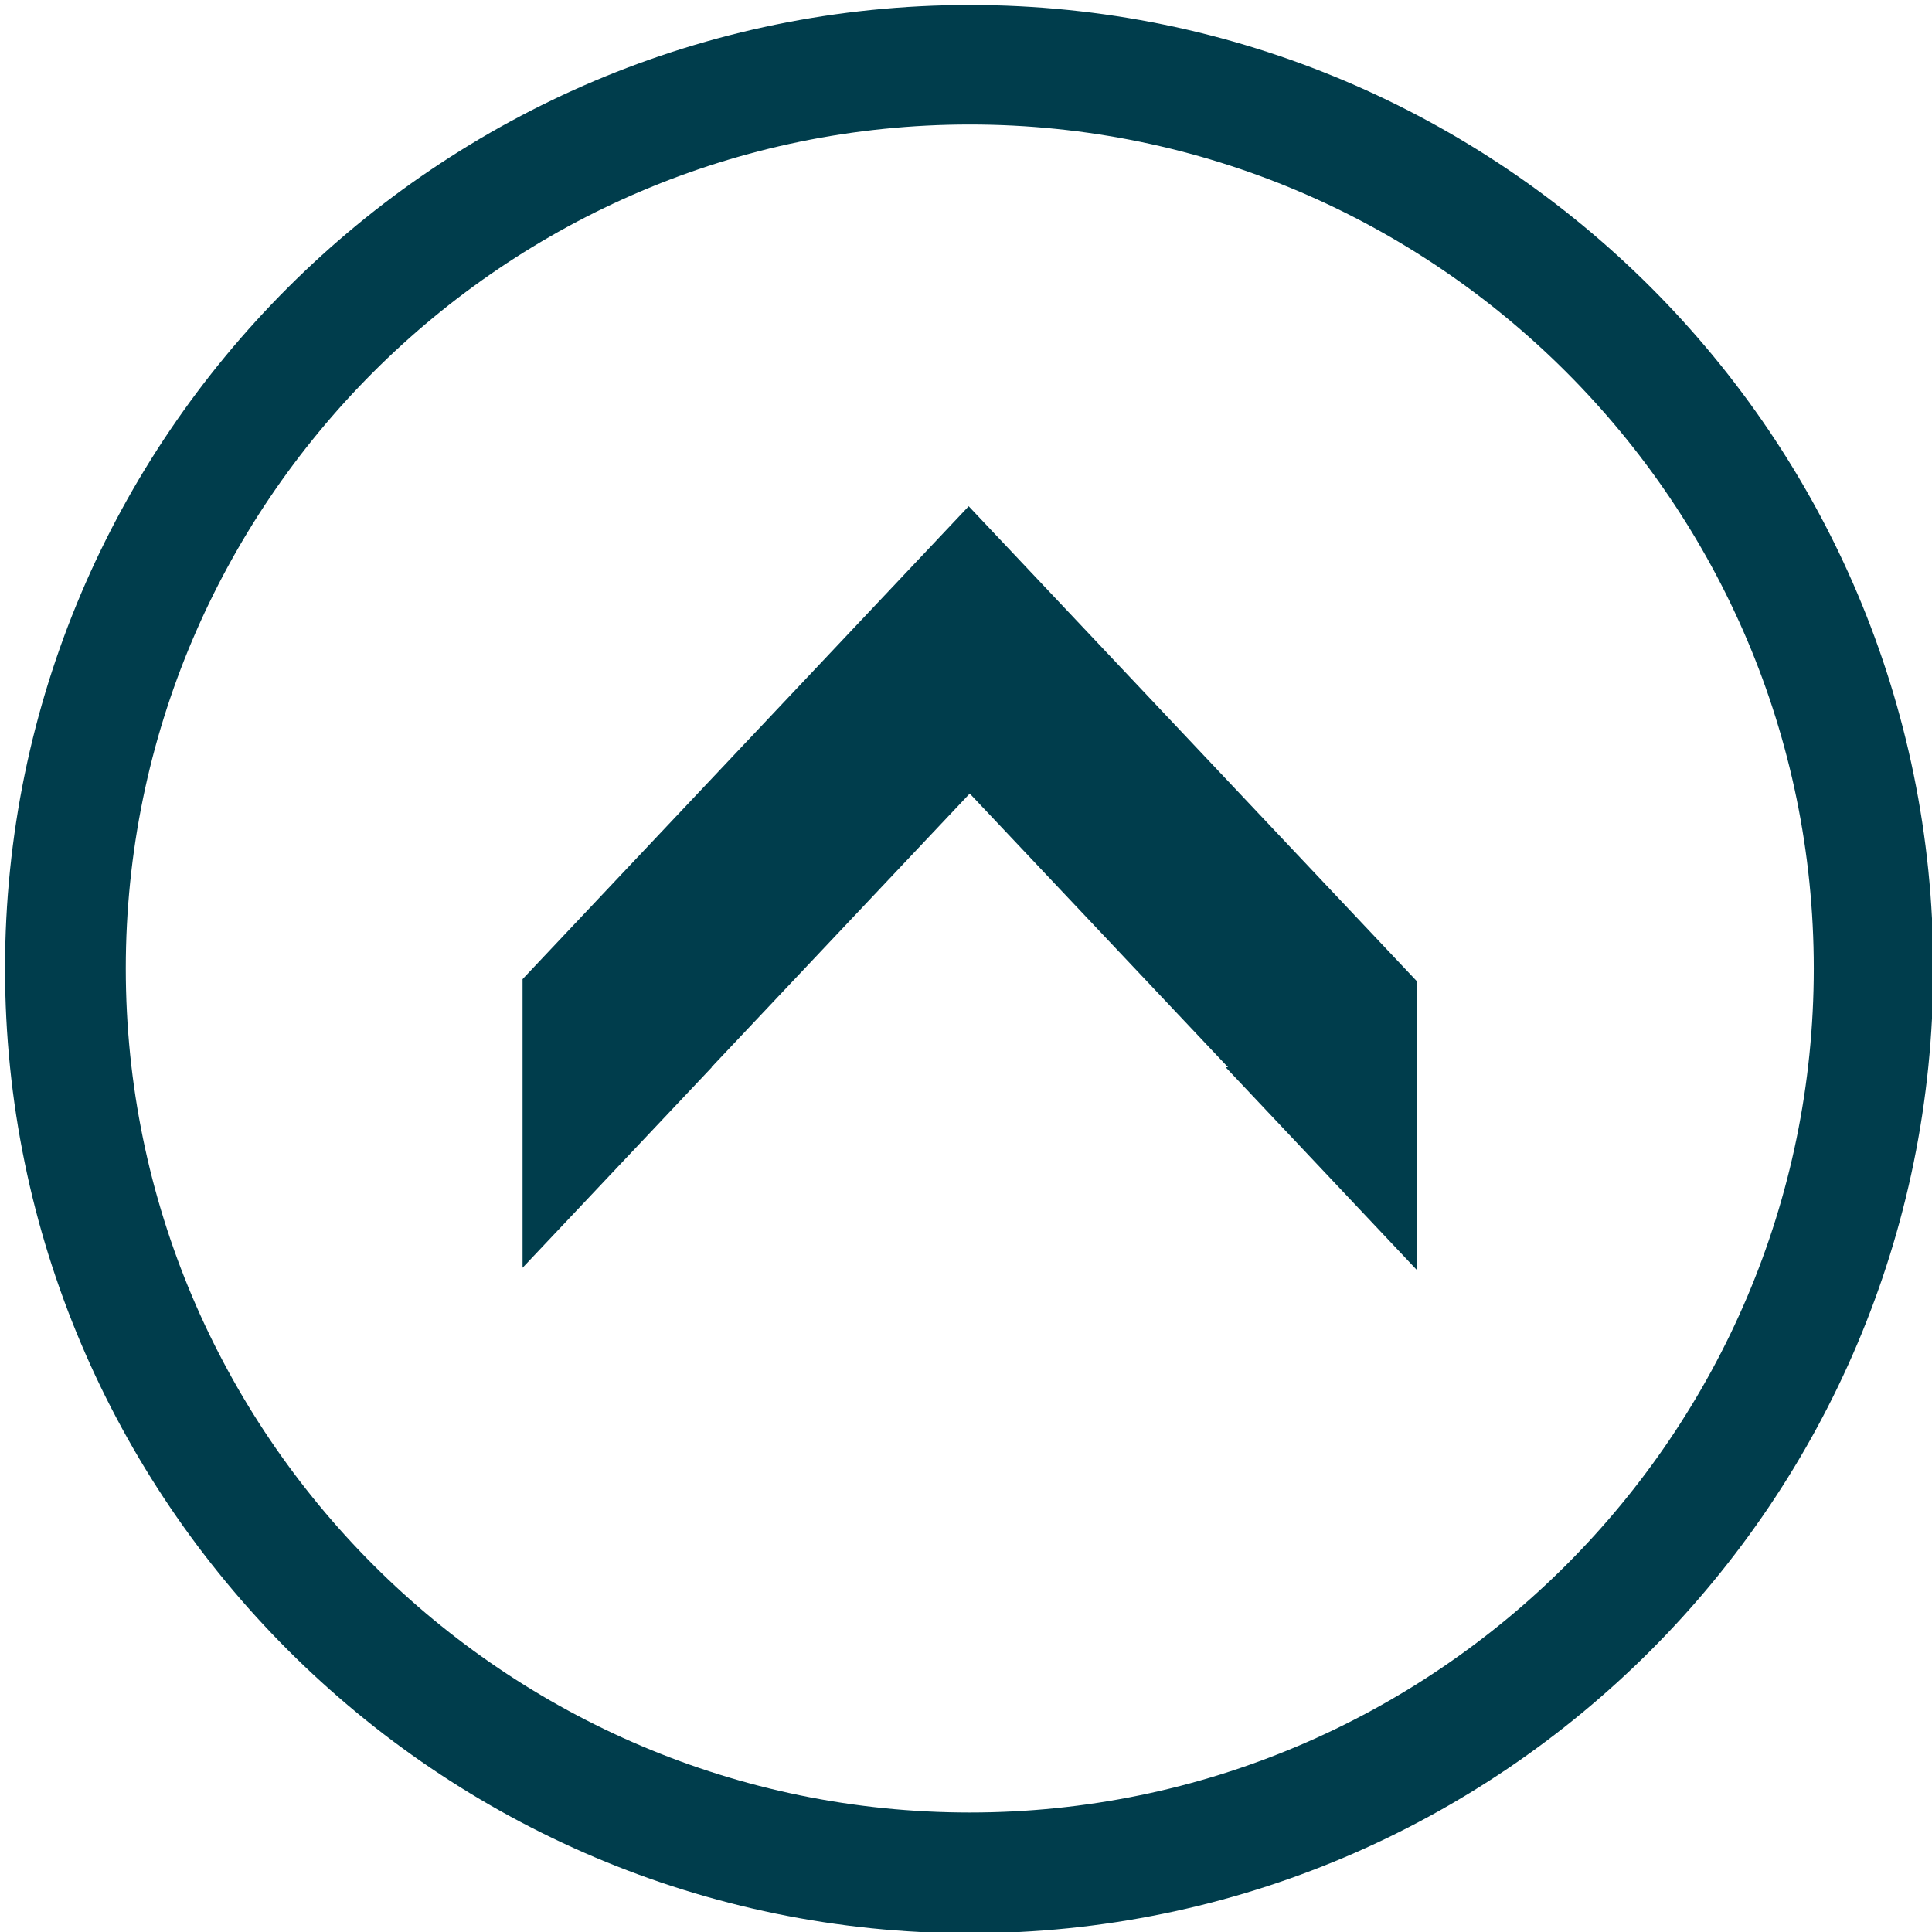
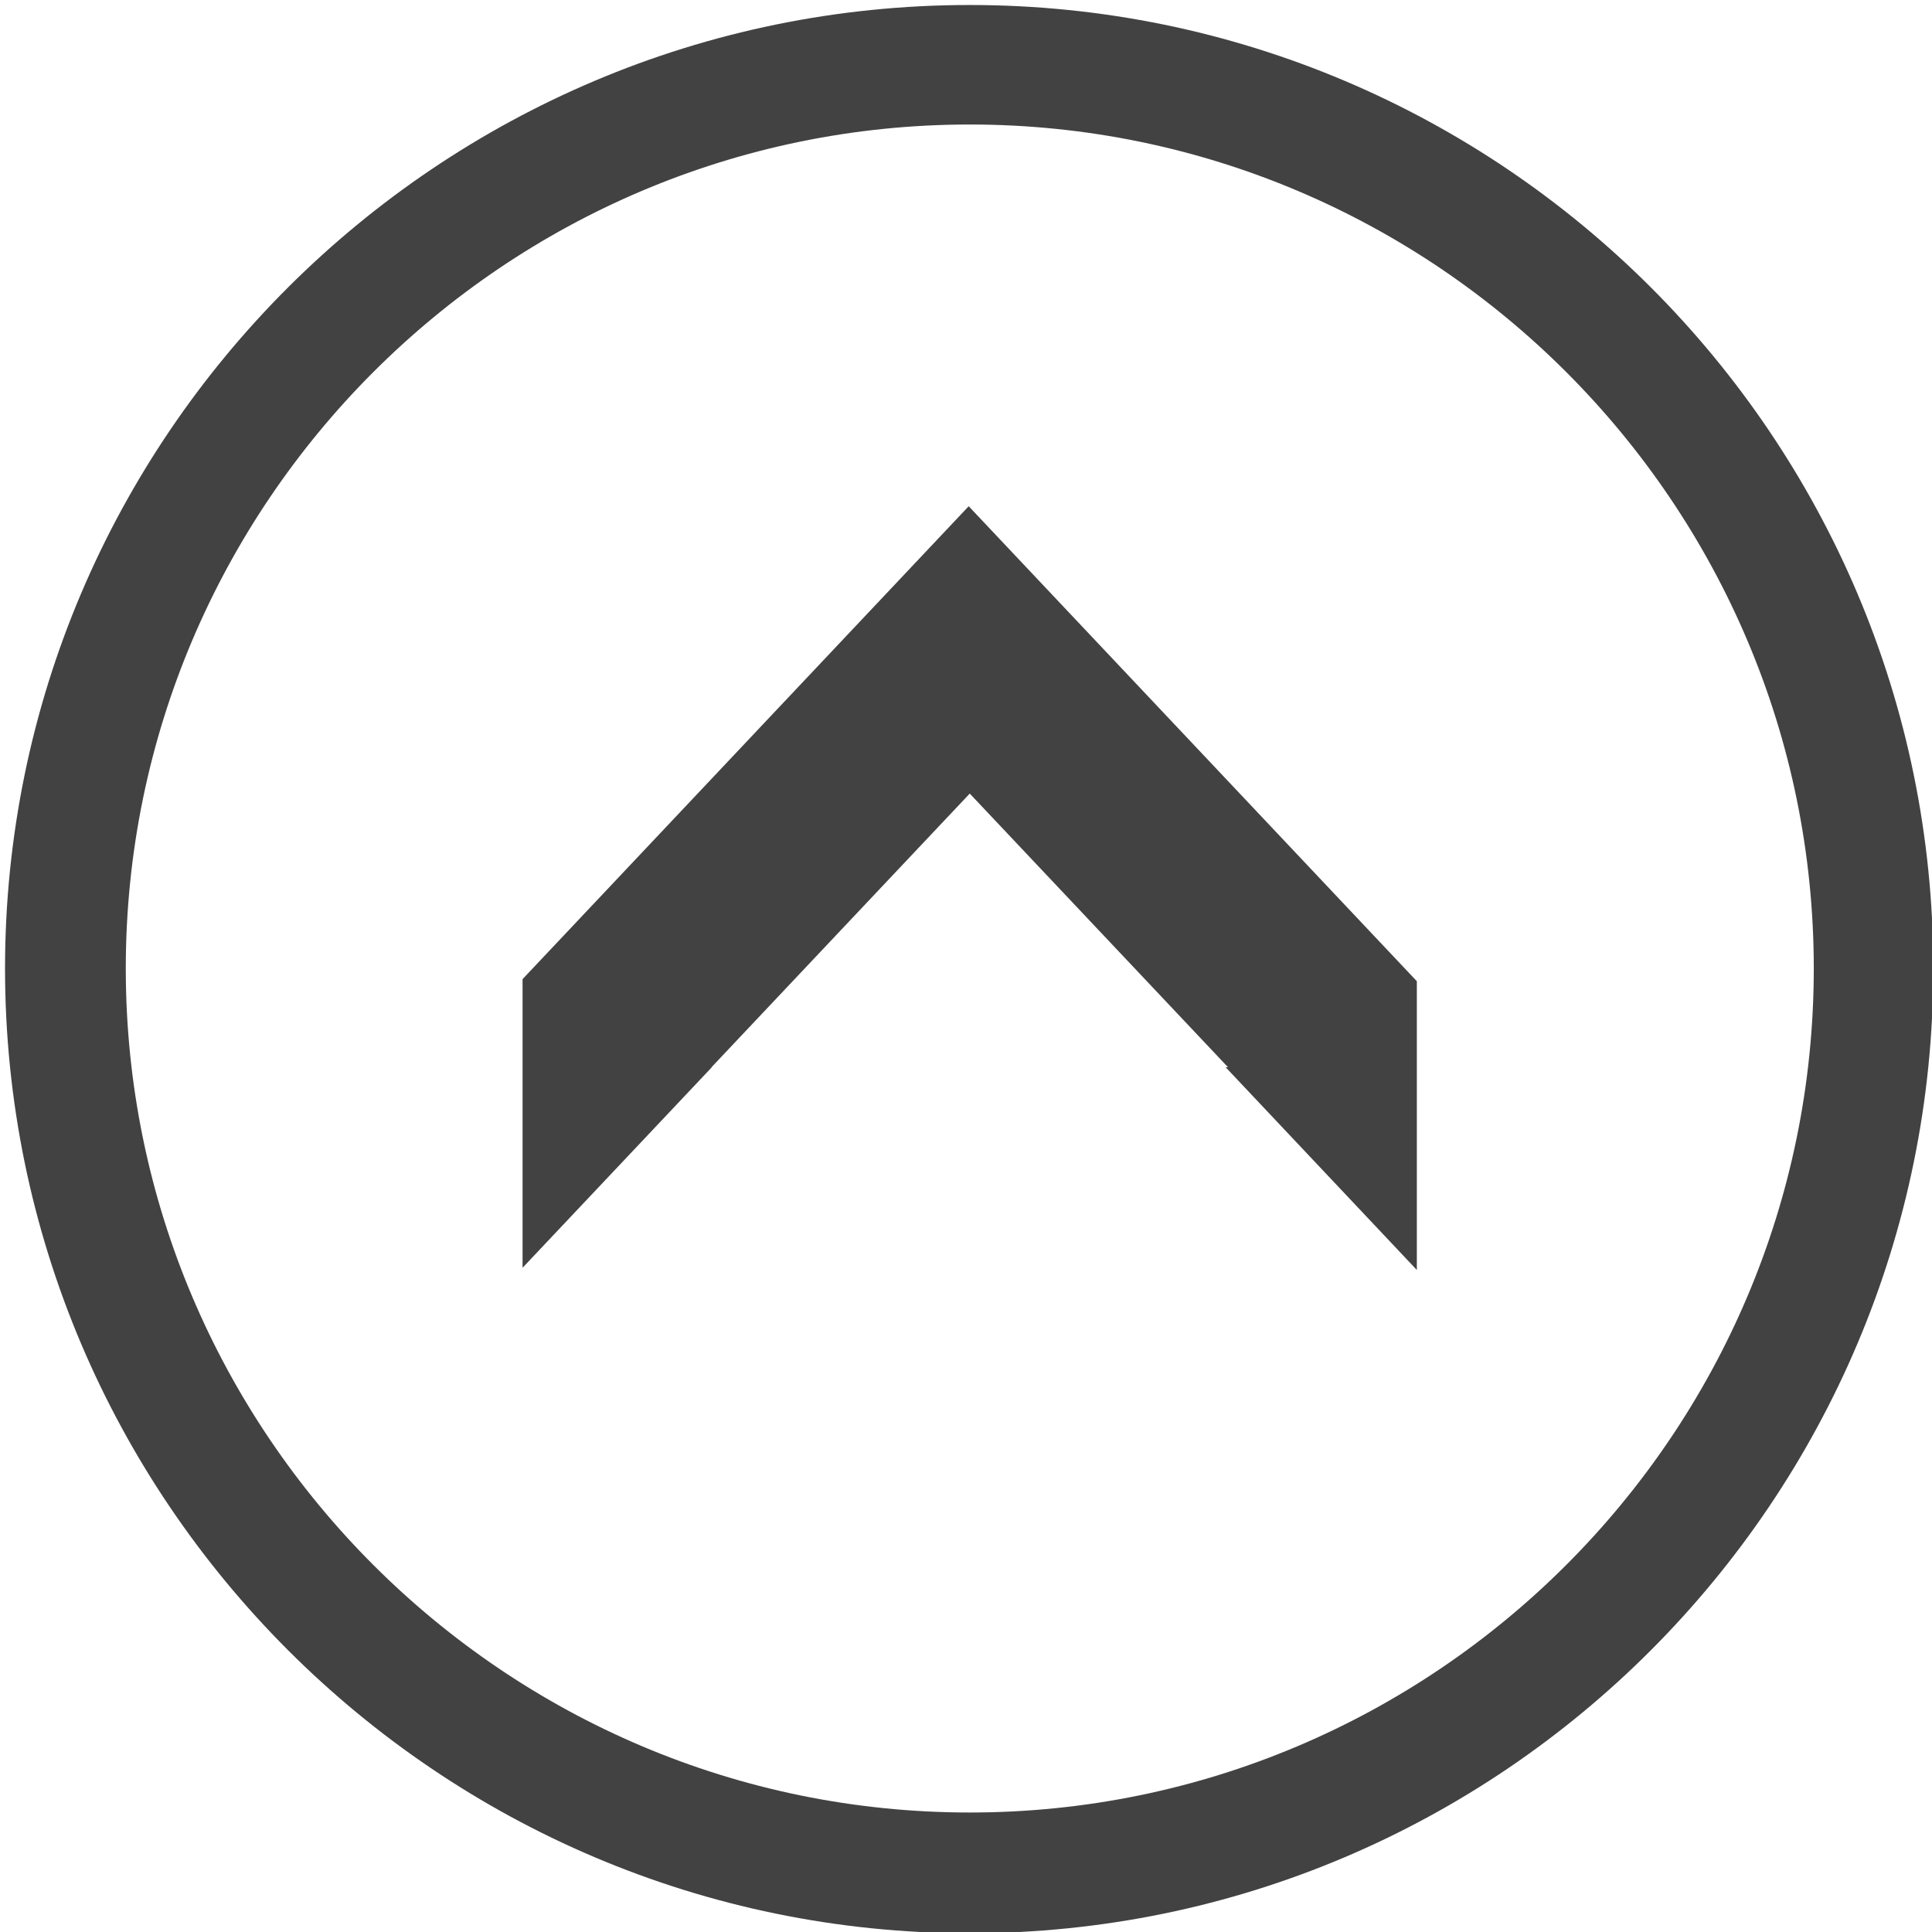
<svg xmlns="http://www.w3.org/2000/svg" version="1.1" id="Calque_1" x="0px" y="0px" width="48px" height="48px" viewBox="0 0 48 48" xml:space="preserve">
  <defs id="defs13" />
  <g id="g3004" transform="matrix(0,-1,1,0,0,48.15625)" style="fill:#003d4c;fill-opacity:1">
-     <path id="path3" d="M 24.094,0.125 C 10.886,0.125 0.125,10.888 0.125,24.094 c 0,13.208 10.761,23.938 23.969,23.938 13.206,0 23.938,-10.729 23.938,-23.938 0,-13.206 -10.729,-23.969 -23.938,-23.969 z m 0,3 c 11.556,0 20.969,9.41 20.969,20.969 0,11.559 -9.412,20.969 -20.969,20.969 C 12.535,45.062 3.125,35.651 3.125,24.094 3.125,12.536 12.536,3.125 24.094,3.125 z" style="fill:#003d4c;fill-opacity:1" />
-     <g id="g7" style="fill:#003d4c;fill-opacity:1">
-       <polygon id="polygon9" points="16.659,12.983 21.641,17.685 21.641,17.677 28.44,24.093 21.641,30.51 21.641,30.451 16.604,35.201 23.778,35.201 35.579,24.067 23.83,12.983 " style="fill:#003d4c;fill-opacity:1" />
+     <path id="path3" d="M 24.094,0.125 C 10.886,0.125 0.125,10.888 0.125,24.094 c 0,13.208 10.761,23.938 23.969,23.938 13.206,0 23.938,-10.729 23.938,-23.938 0,-13.206 -10.729,-23.969 -23.938,-23.969 z m 0,3 c 11.556,0 20.969,9.41 20.969,20.969 0,11.559 -9.412,20.969 -20.969,20.969 C 12.535,45.062 3.125,35.651 3.125,24.094 3.125,12.536 12.536,3.125 24.094,3.125 z" style="fill:#424242;fill-opacity:1" />
+     <g id="g7" style="fill:#424242;fill-opacity:1">
+       <polygon id="polygon9" points="16.659,12.983 21.641,17.685 21.641,17.677 28.44,24.093 21.641,30.51 21.641,30.451 16.604,35.201 23.778,35.201 35.579,24.067 23.83,12.983 " style="fill:#424242;fill-opacity:1" />
    </g>
  </g>
</svg>
